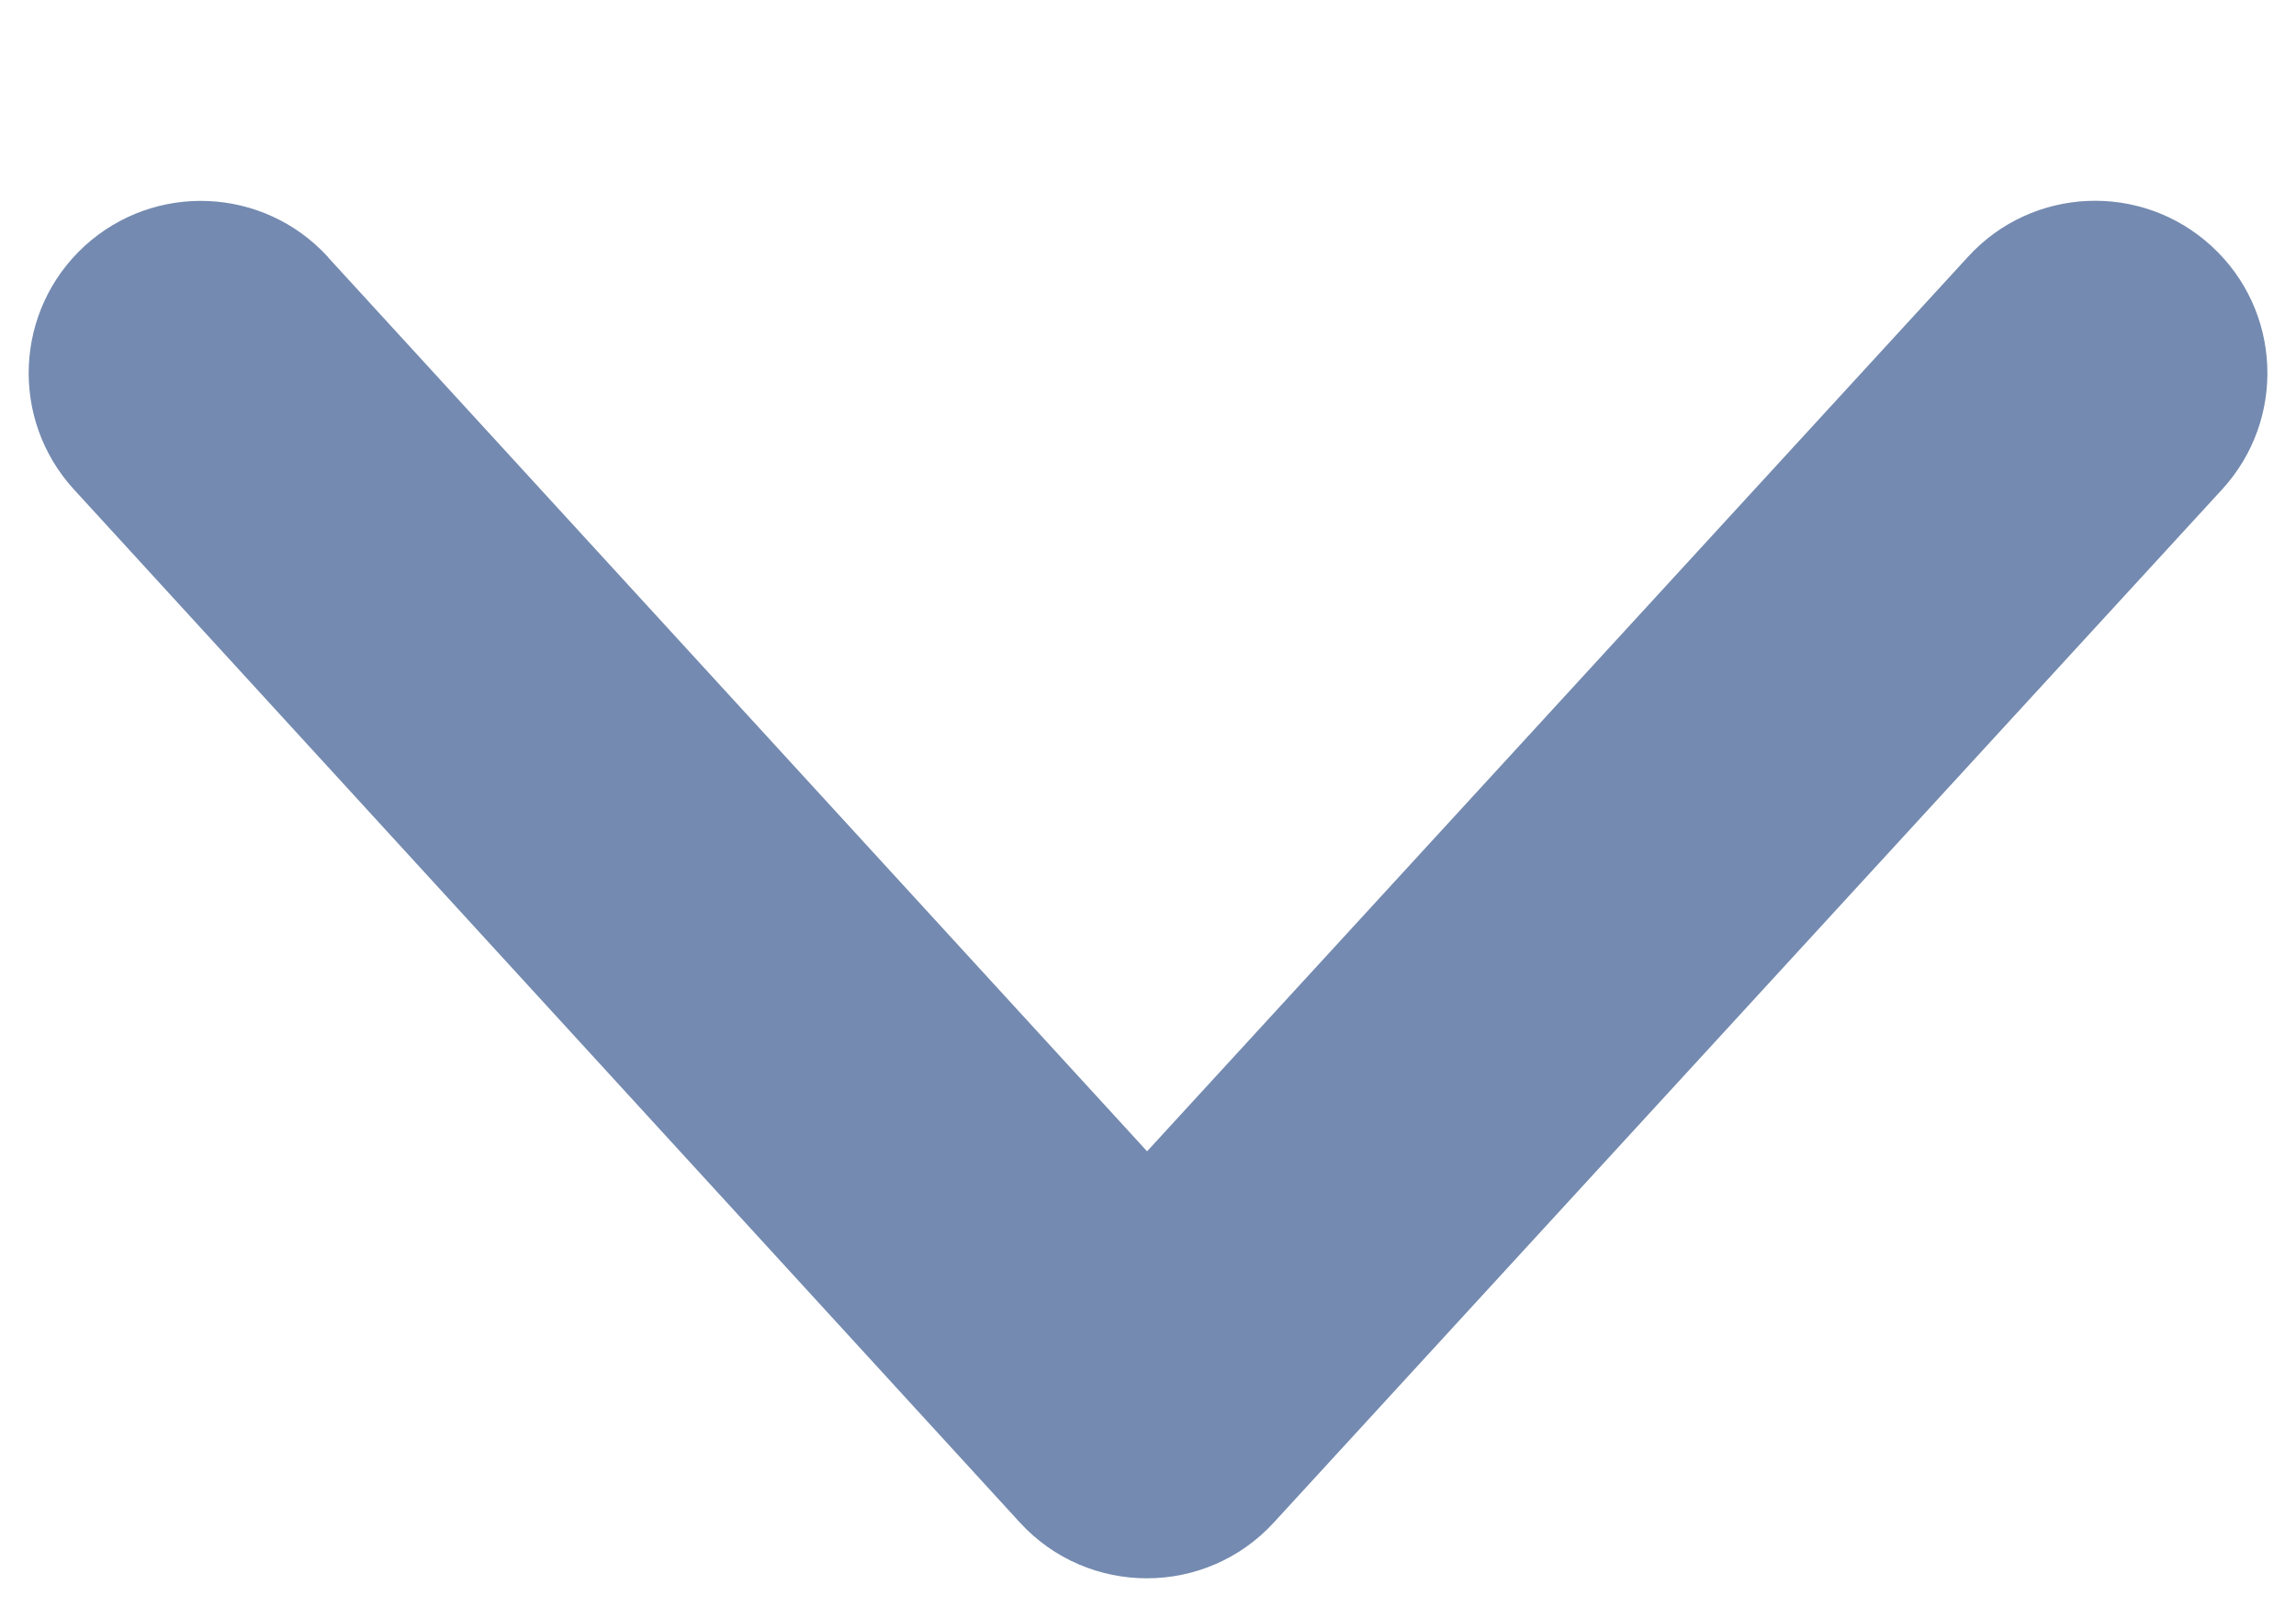
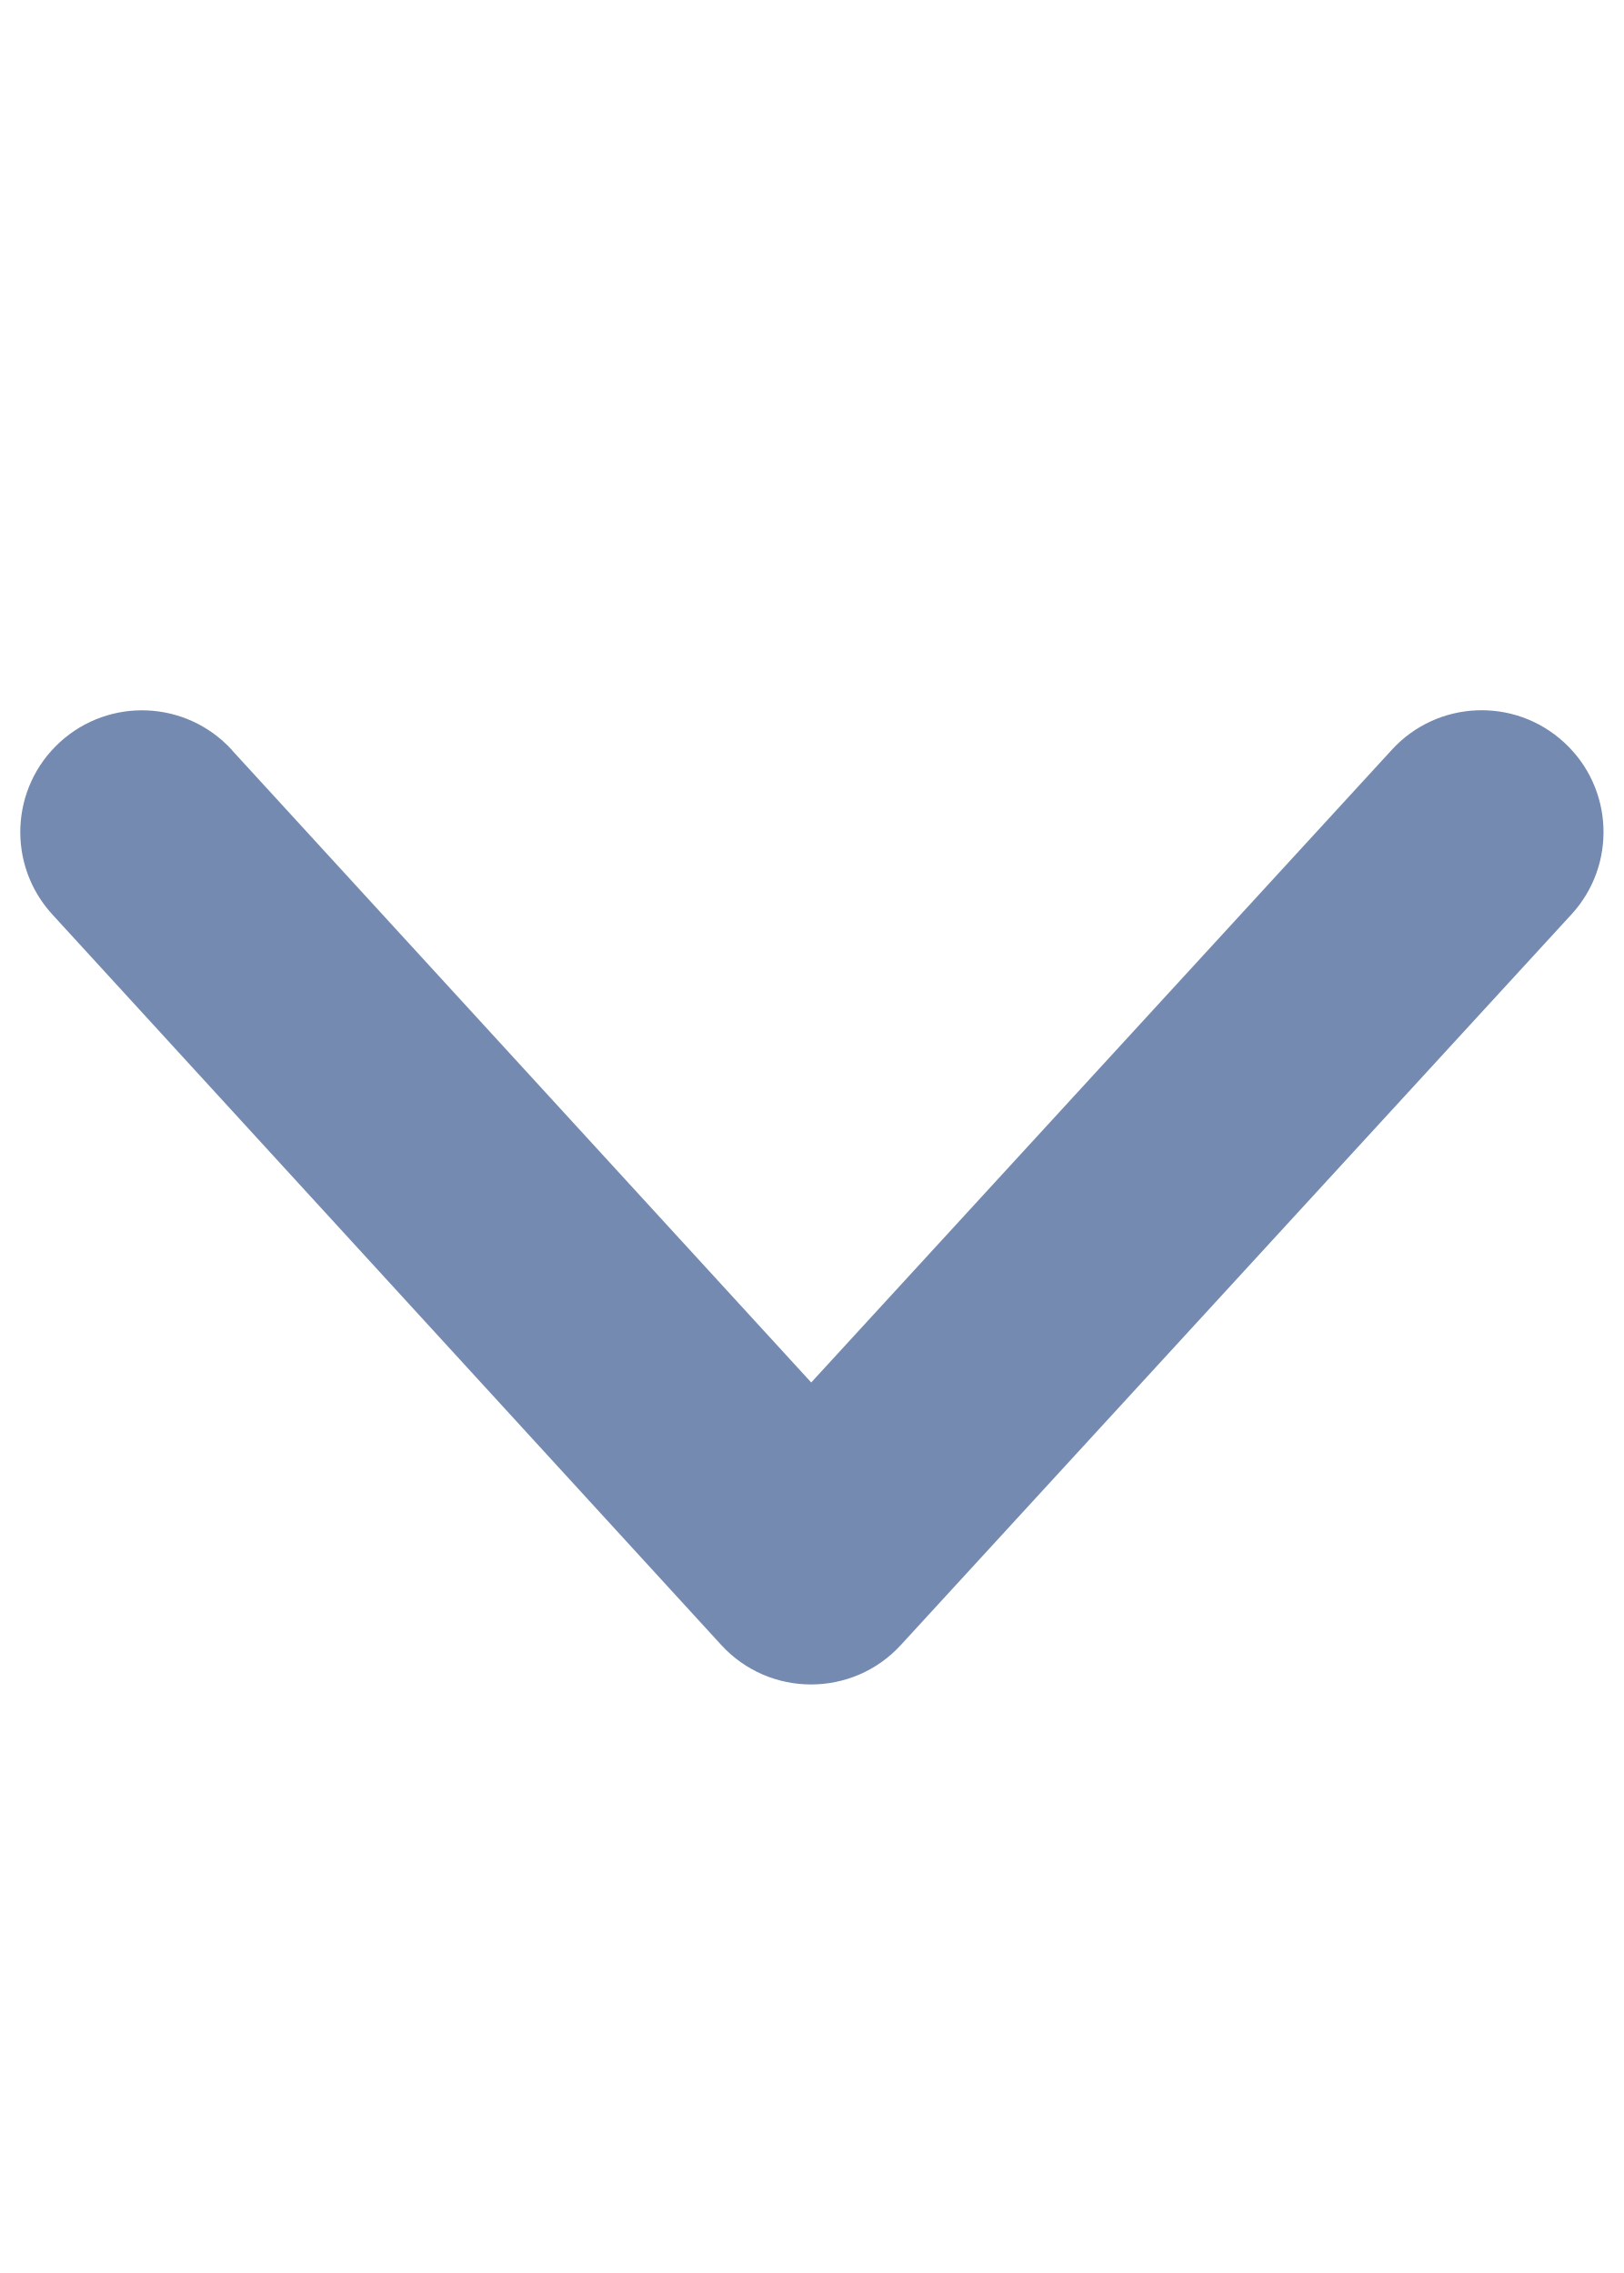
- <svg xmlns="http://www.w3.org/2000/svg" width="10" height="7" viewBox="0 0 10 7">
+ <svg xmlns="http://www.w3.org/2000/svg" width="10" height="14" viewBox="0 0 10 7">
  <path fill="#748AB0" d="M1.428 1.119C1.148.813.674.792.368 1.072c-.305.28-.326.754-.046 1.06l4.12 4.5c.297.324.809.324 1.106 0l4.13-4.5c.28-.305.26-.78-.046-1.06-.305-.28-.78-.26-1.06.046L4.996 5.015 1.428 1.12z" />
</svg>
